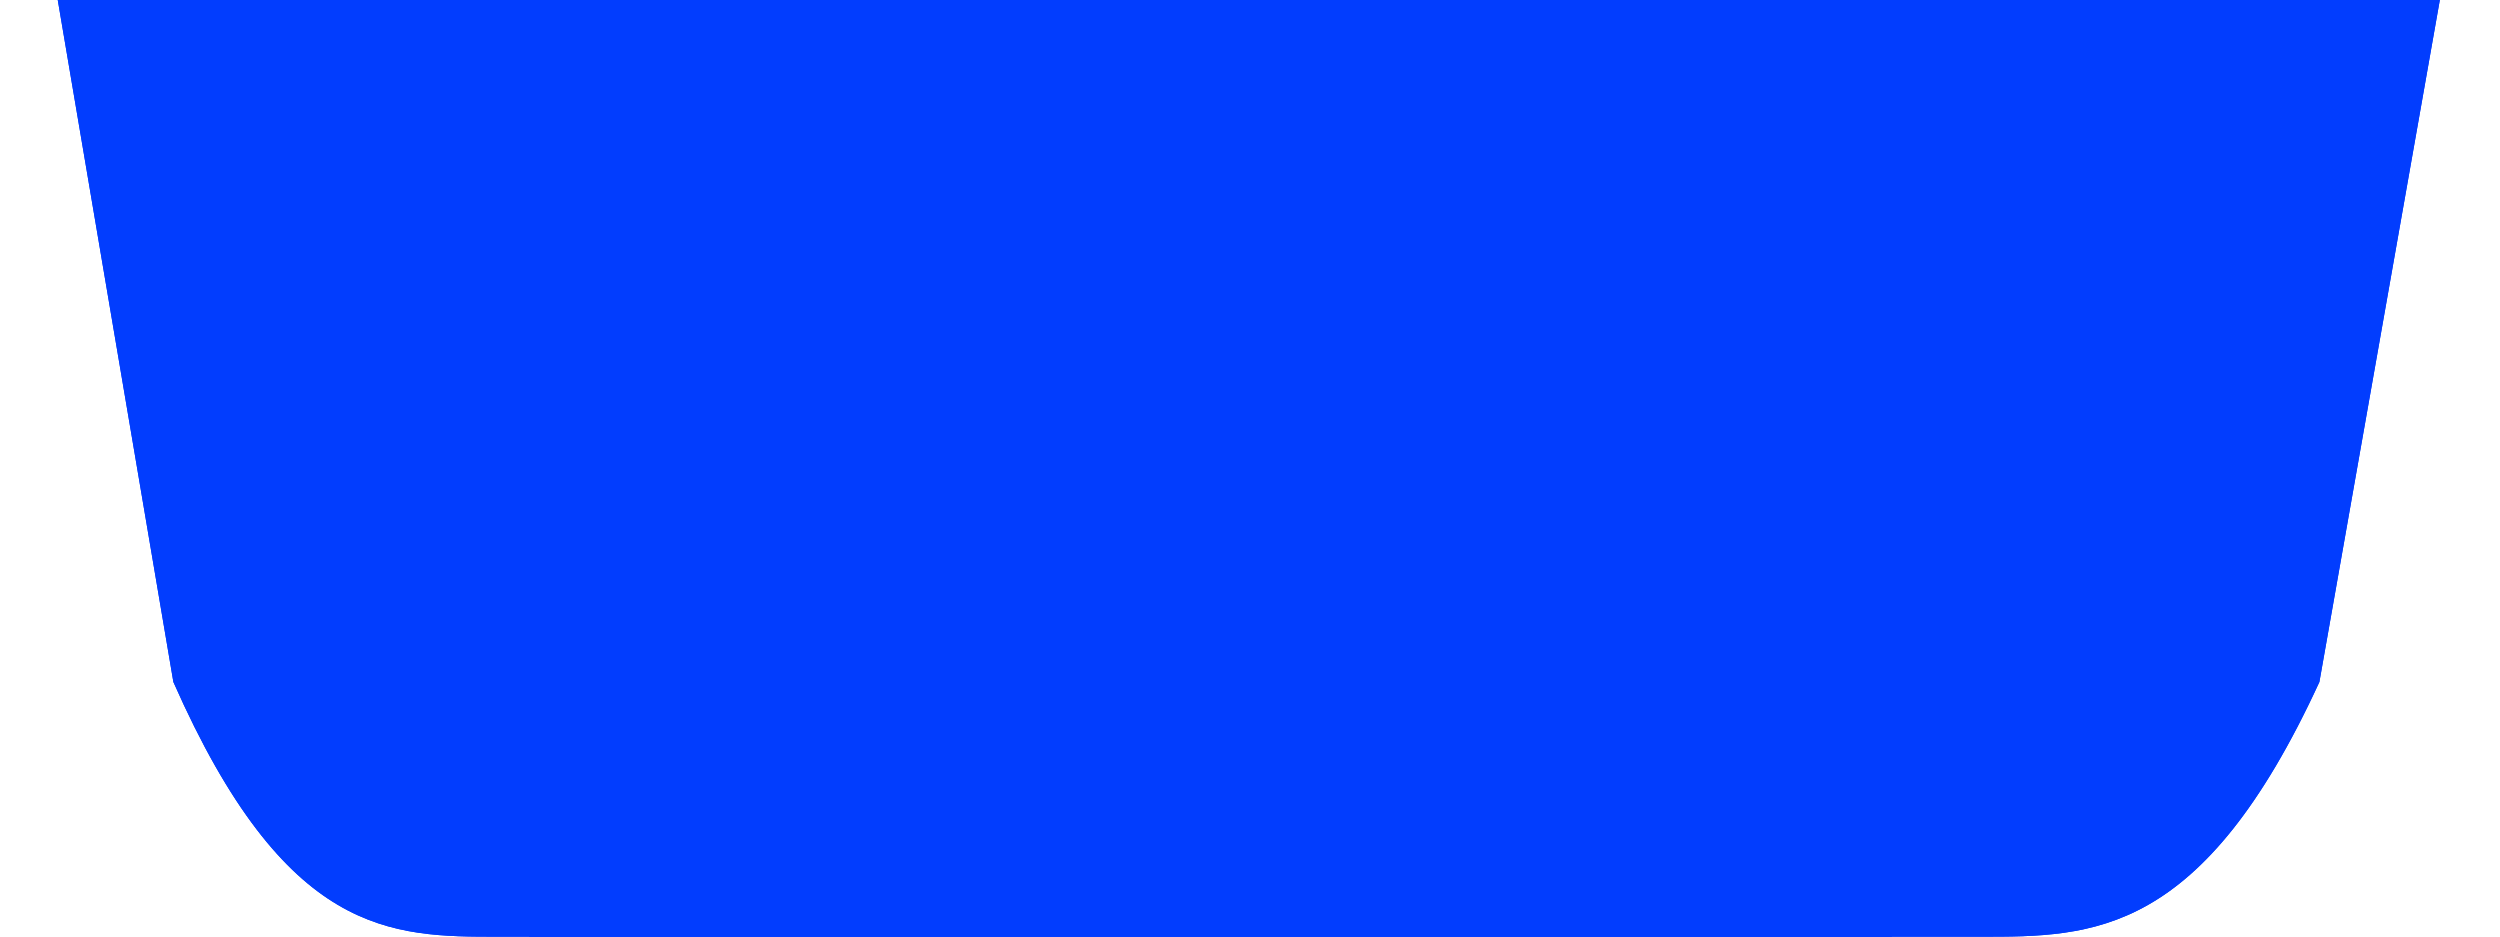
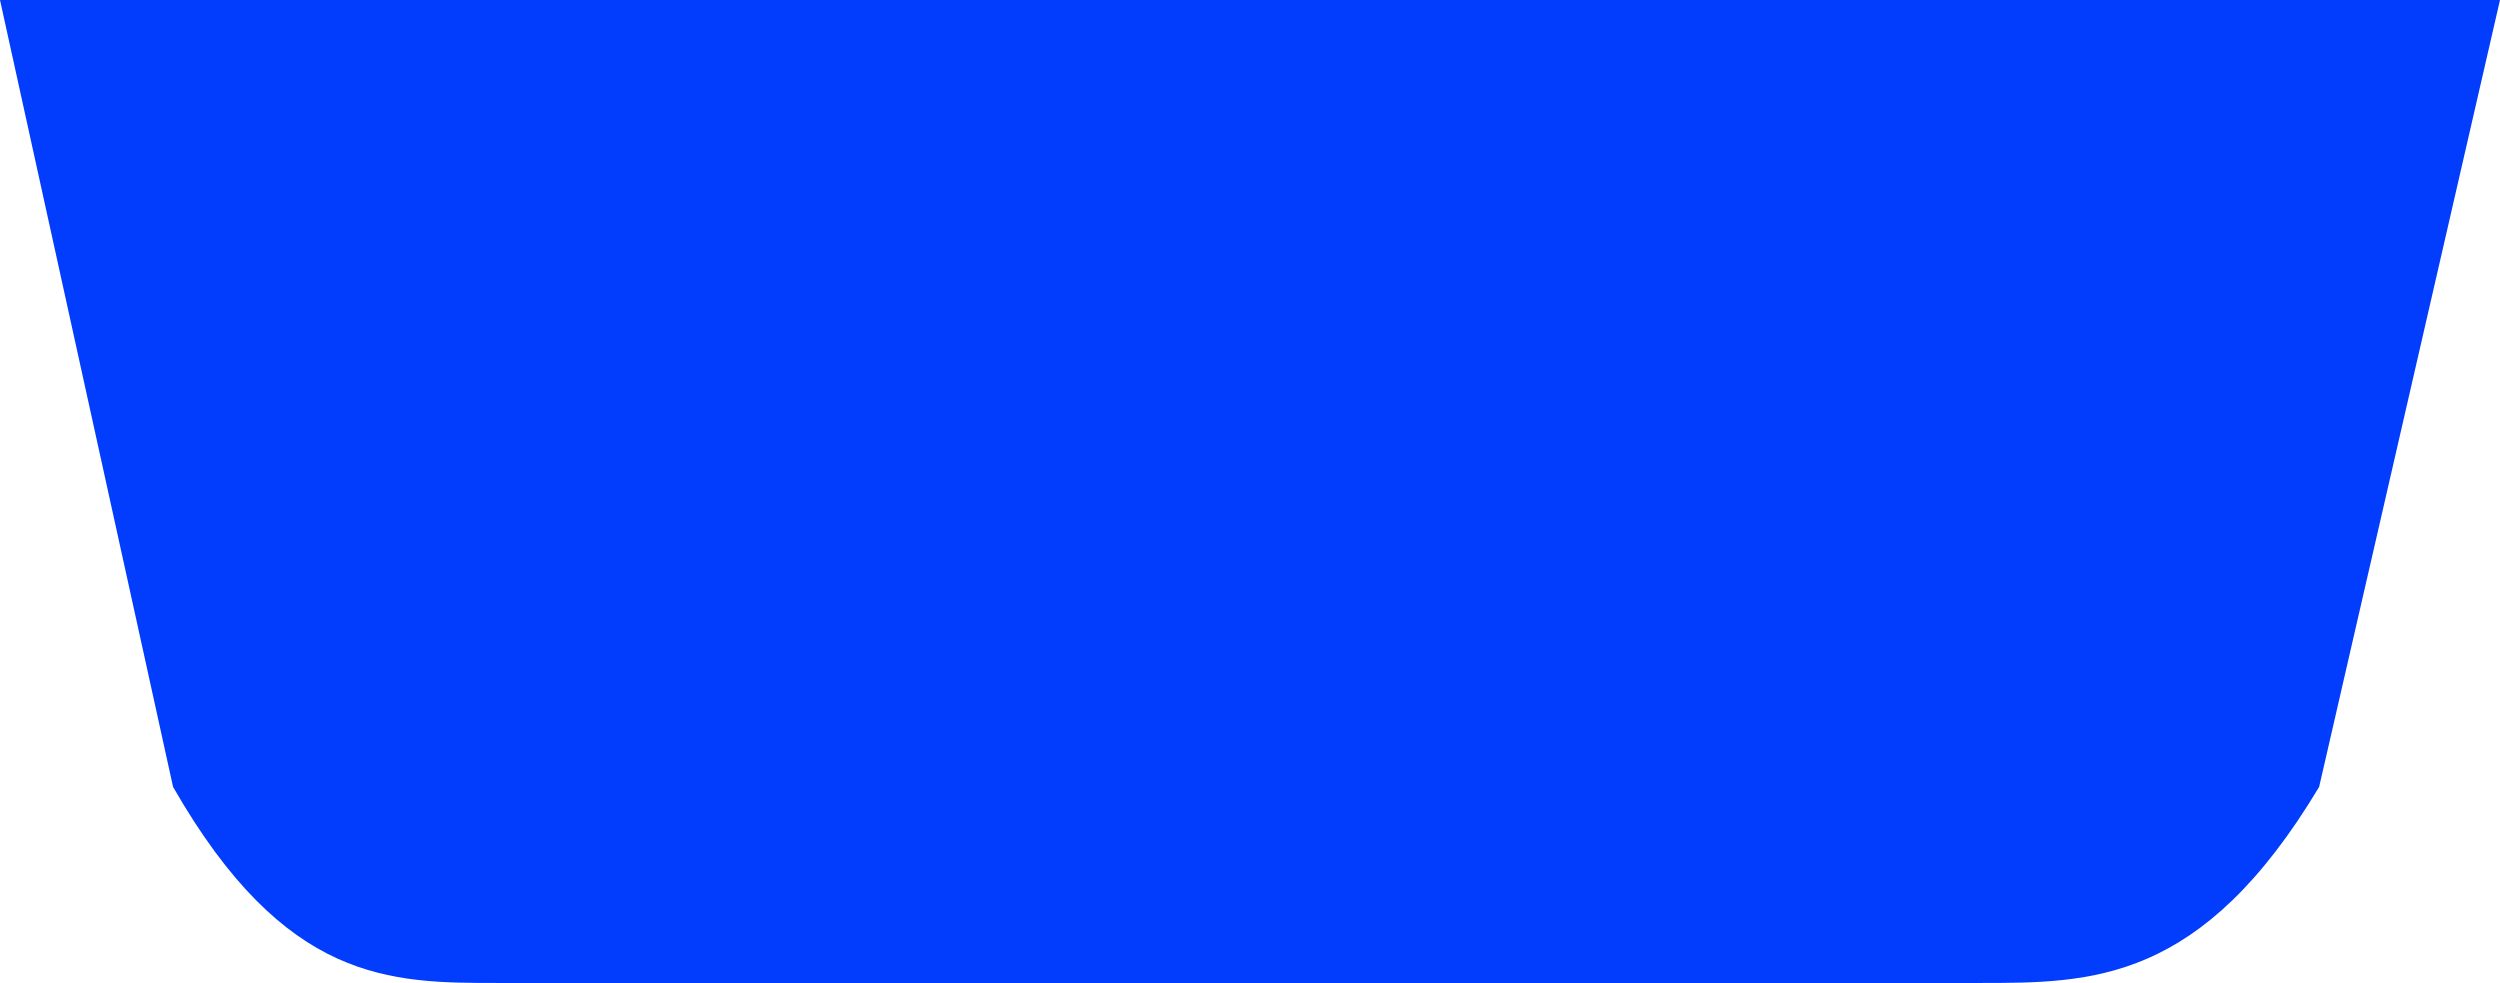
- <svg xmlns="http://www.w3.org/2000/svg" width="411" height="154" viewBox="0 0 411 154" fill="none">
-   <path d="M0 -56L28.5 112.115C47 154 64.256 154 82 154H311V-56H0Z" fill="#023DFE" />
-   <path d="M0 -56L28.5 112.115C47 154 64.256 154 82 154H311V-56H0Z" fill="#023DFE" />
-   <path d="M411 -56L381.309 112.115C362.035 154 344.058 154 325.572 154H87V-56H411Z" fill="#023DFE" />
-   <path d="M411 -56L381.309 112.115C362.035 154 344.058 154 325.572 154H87V-56H411Z" fill="#023DFE" />
+ <svg xmlns="http://www.w3.org/2000/svg" width="323" height="127" viewBox="0 0 323 127" fill="none">
+   <path d="M22.36 101.669L0 0H68H244H323L299.632 101.669C284.463 127 270.314 127 255.765 127H244H68H64.334C50.413 127 36.875 127 22.36 101.669Z" fill="#023DFE" />
</svg>
